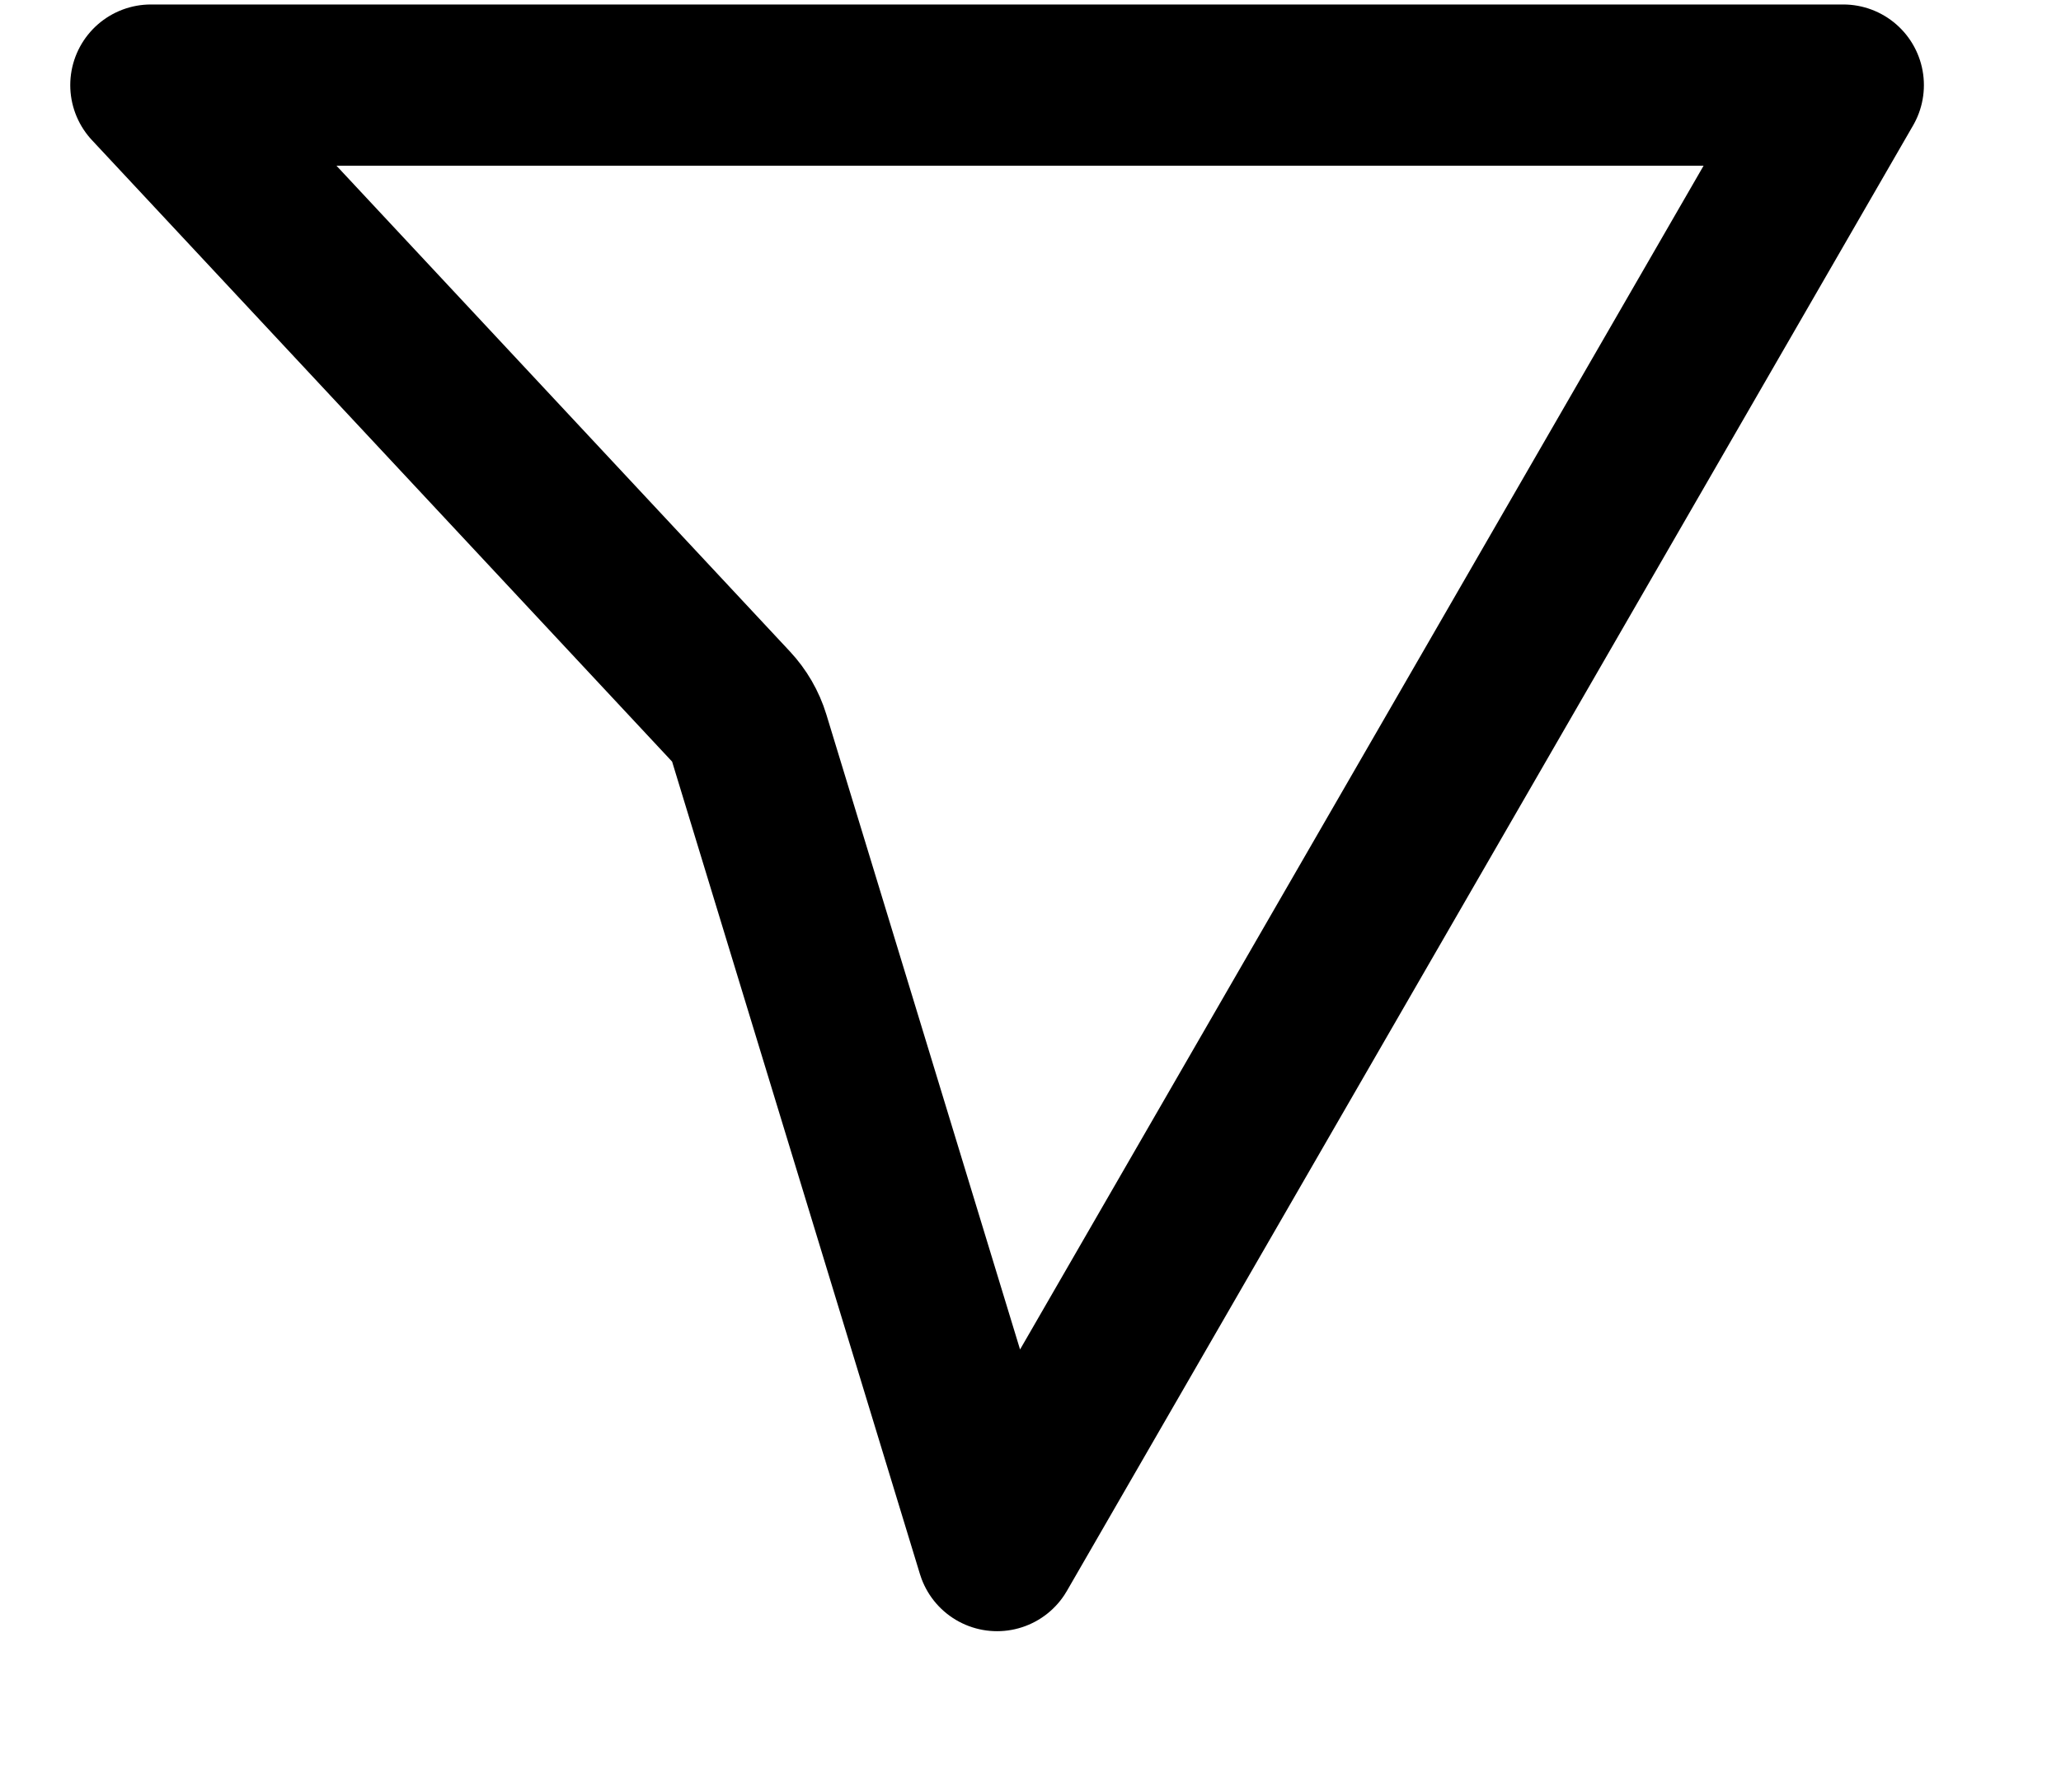
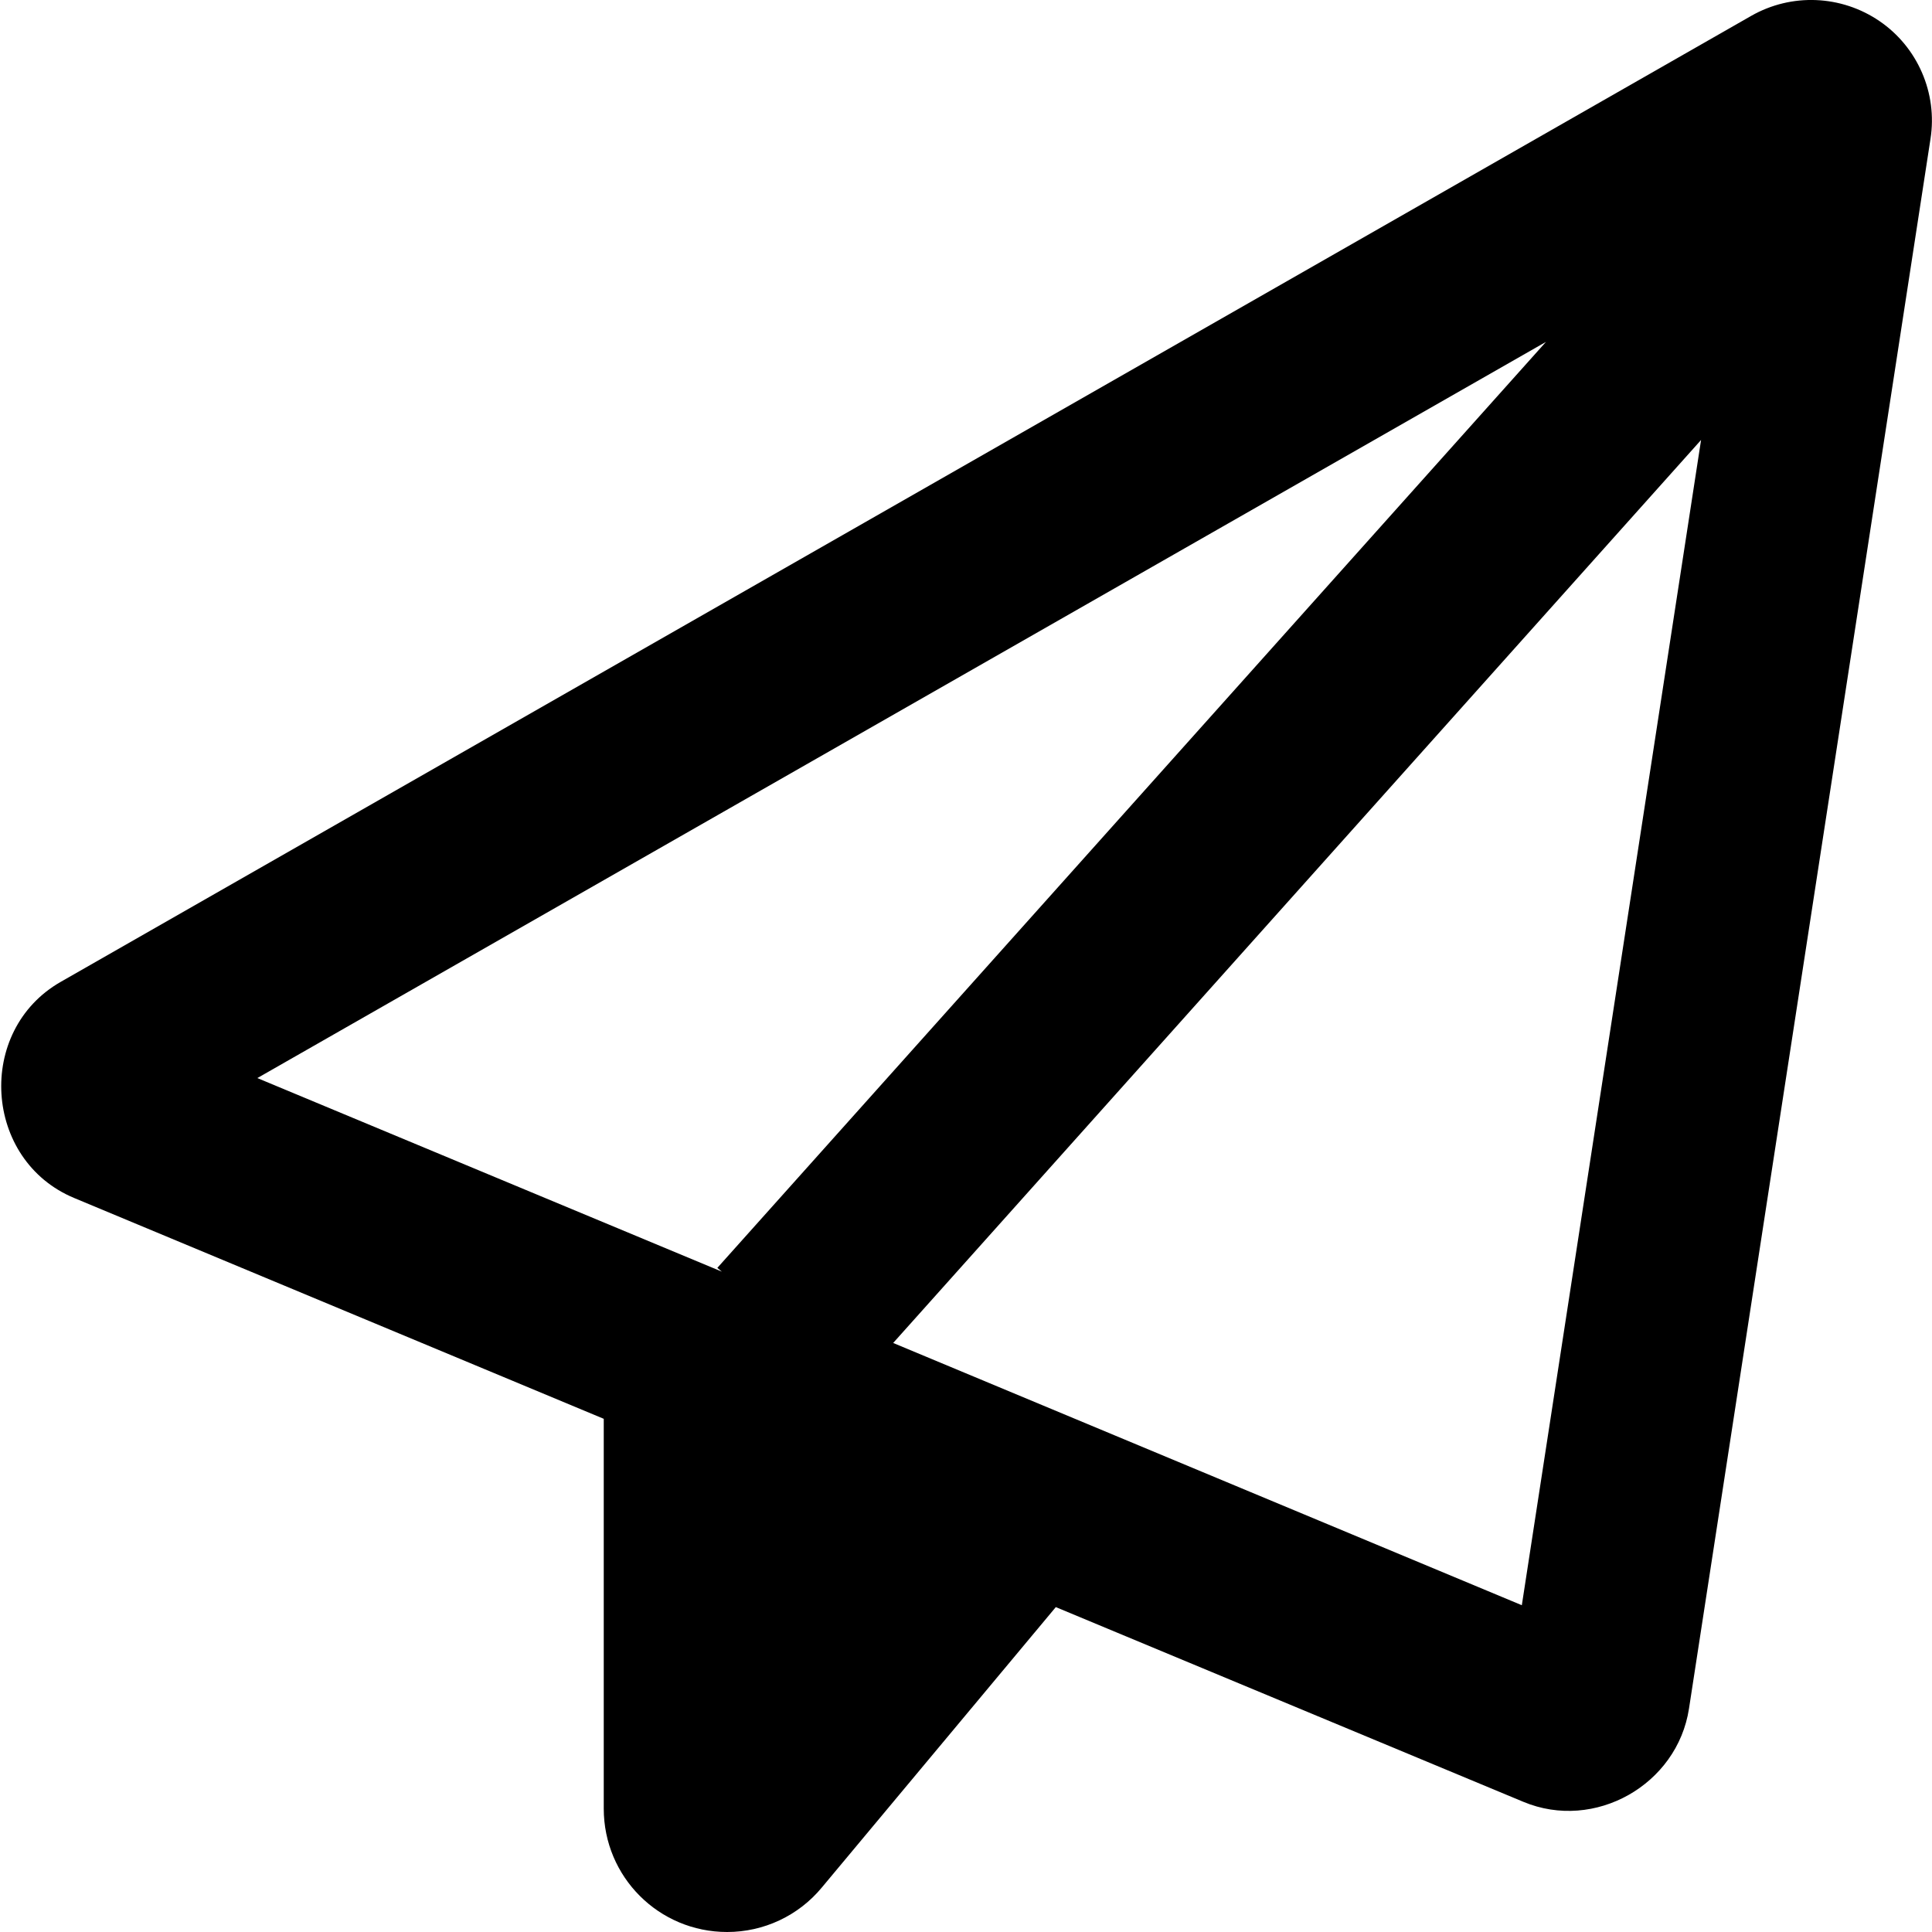
- <svg xmlns="http://www.w3.org/2000/svg" width="23" height="20" viewBox="0 0 23 20" fill="none">
-   <path d="M1.684 0.95L20.57 0.95L11.127 17.306L8.361 8.237C8.321 8.106 8.251 7.986 8.158 7.886L1.684 0.95Z" stroke="black" stroke-width="1.8" stroke-linejoin="round" />
+ <svg xmlns="http://www.w3.org/2000/svg" viewBox="0 0 512 512">
+   <path d="M16.1 260.2c-22.6 12.9-20.5 47.3 3.6 57.3L160 376l0 103.3c0 18.1 14.6 32.7 32.7 32.7c9.7 0 18.9-4.3 25.1-11.8l62-74.3 123.9 51.6c18.9 7.9 40.8-4.5 43.9-24.7l64-416c1.9-12.1-3.4-24.3-13.5-31.2s-23.3-7.5-34-1.4l-448 256zm52.1 25.5L409.7 90.6 190.1 336l1.2 1L68.2 285.7zM403.3 425.4L236.7 355.9 450.8 116.6 403.3 425.4z" />
</svg>
